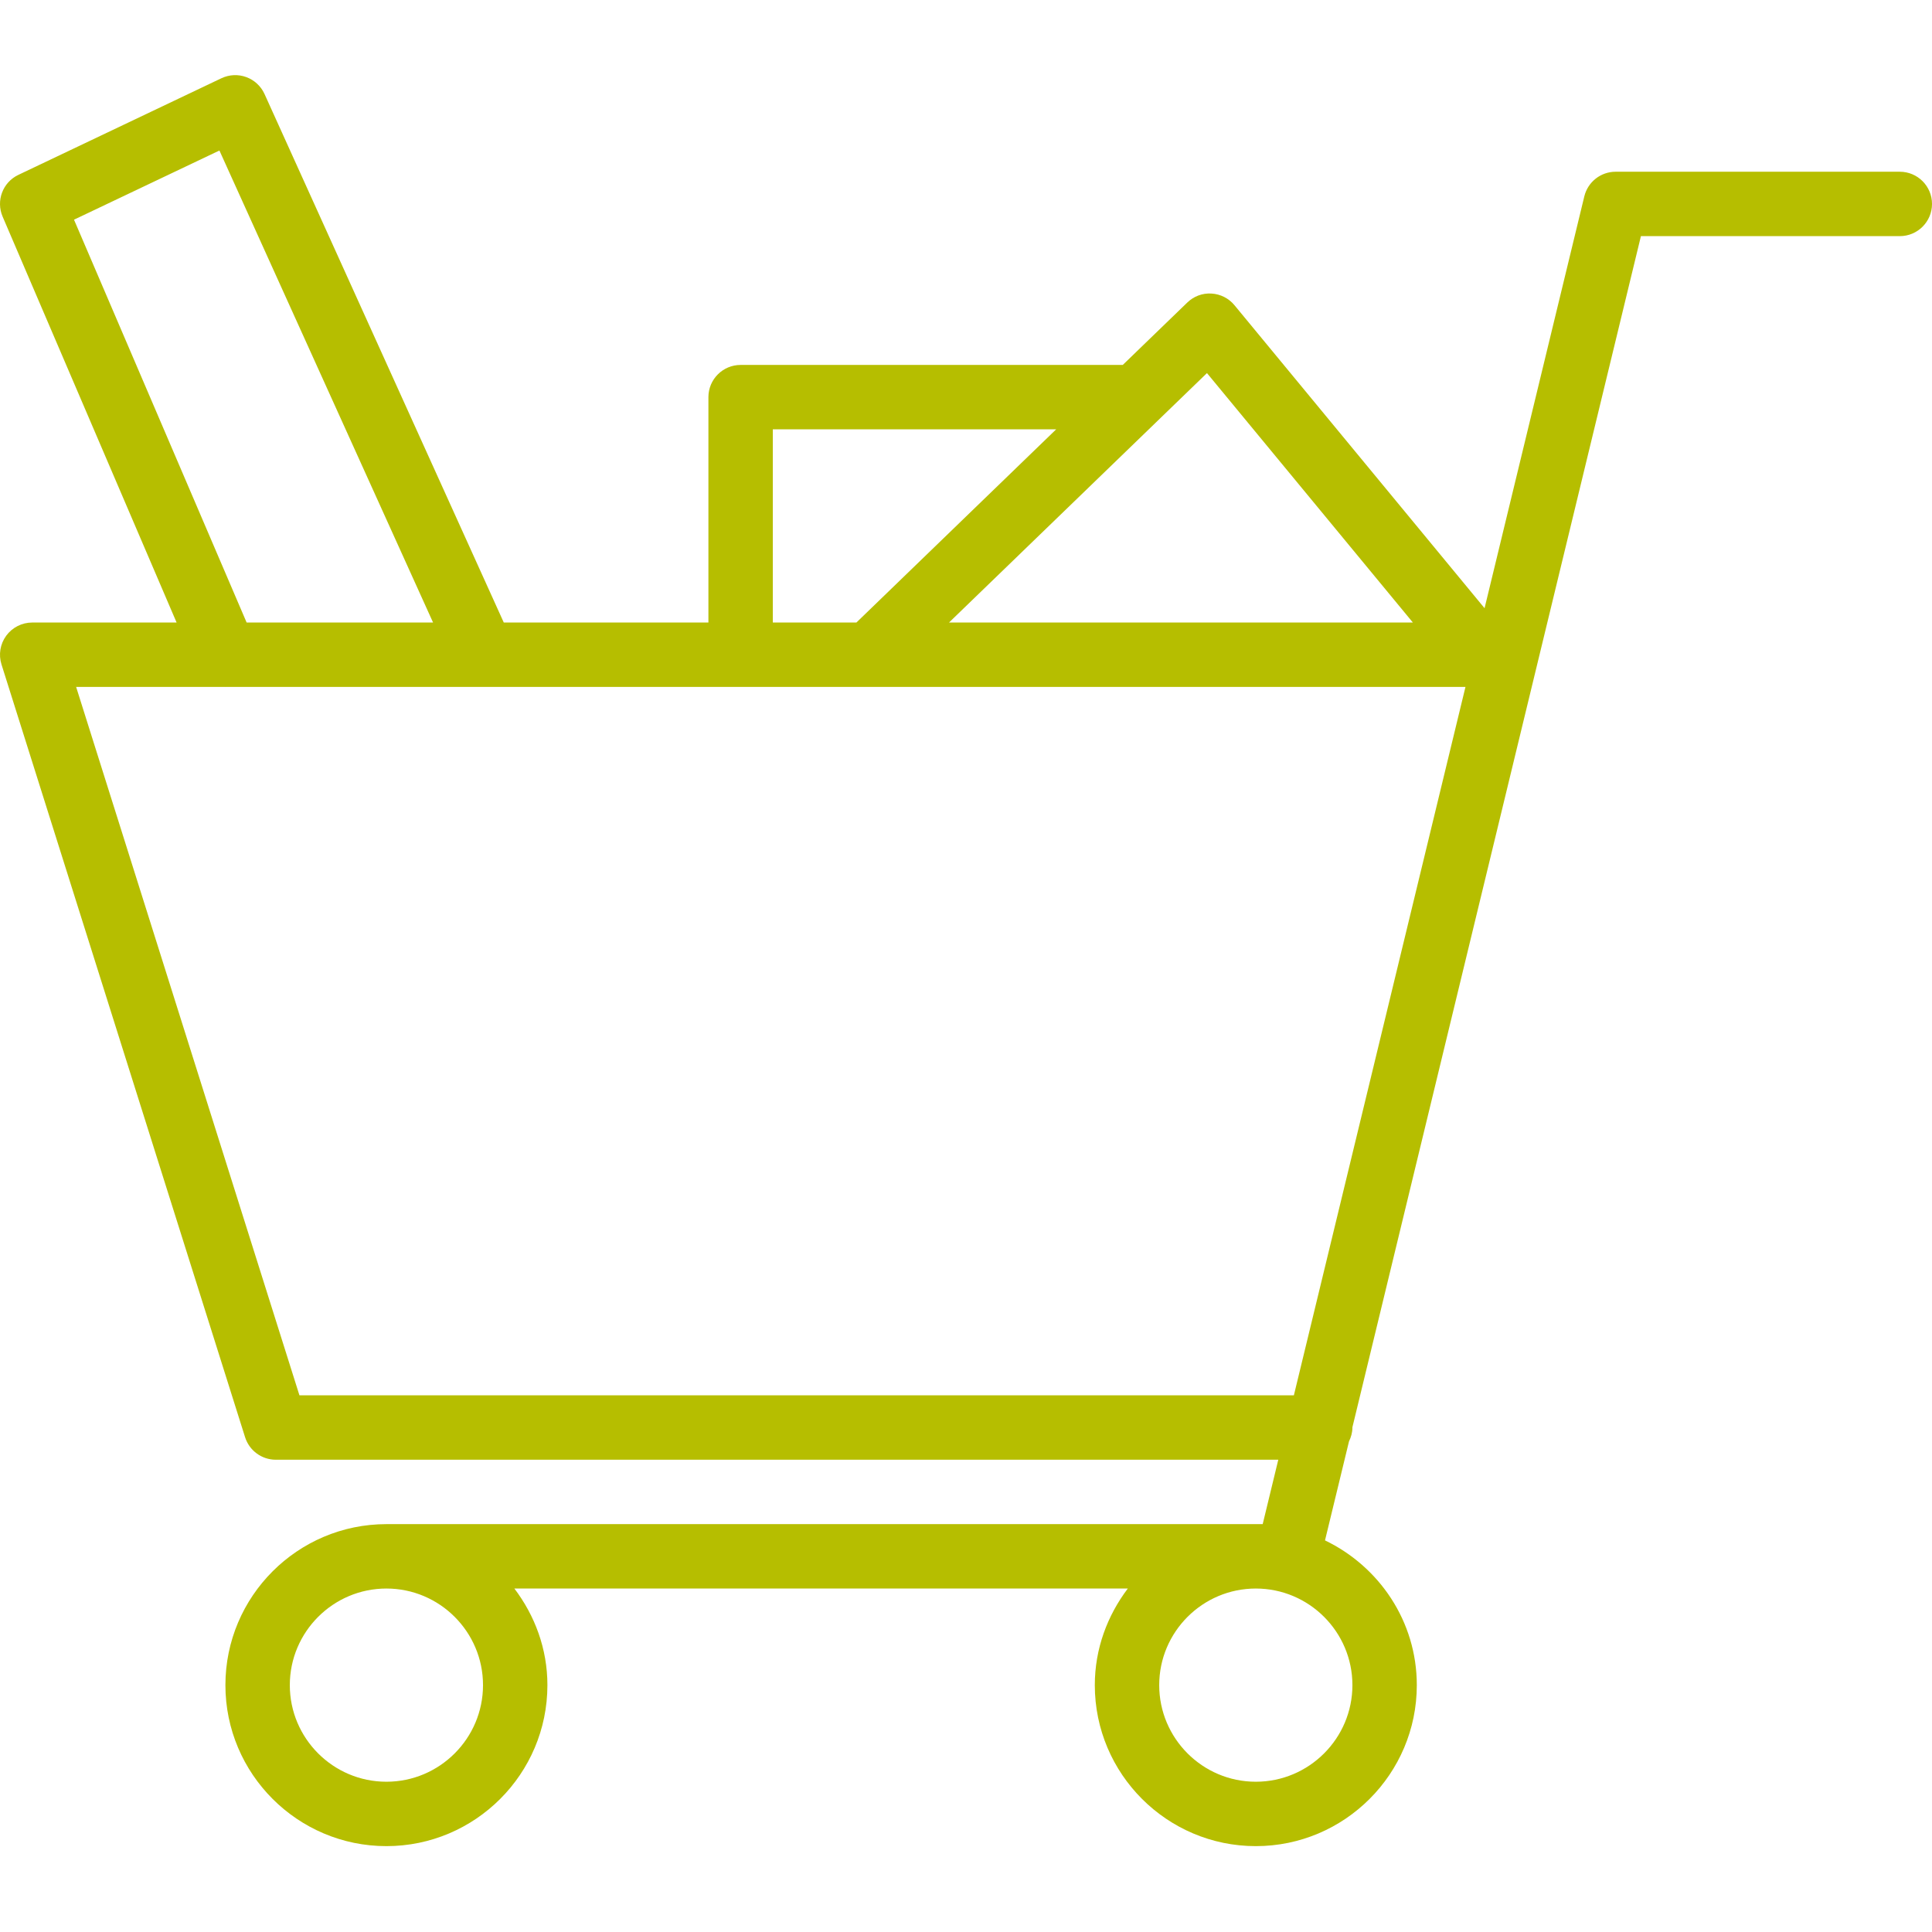
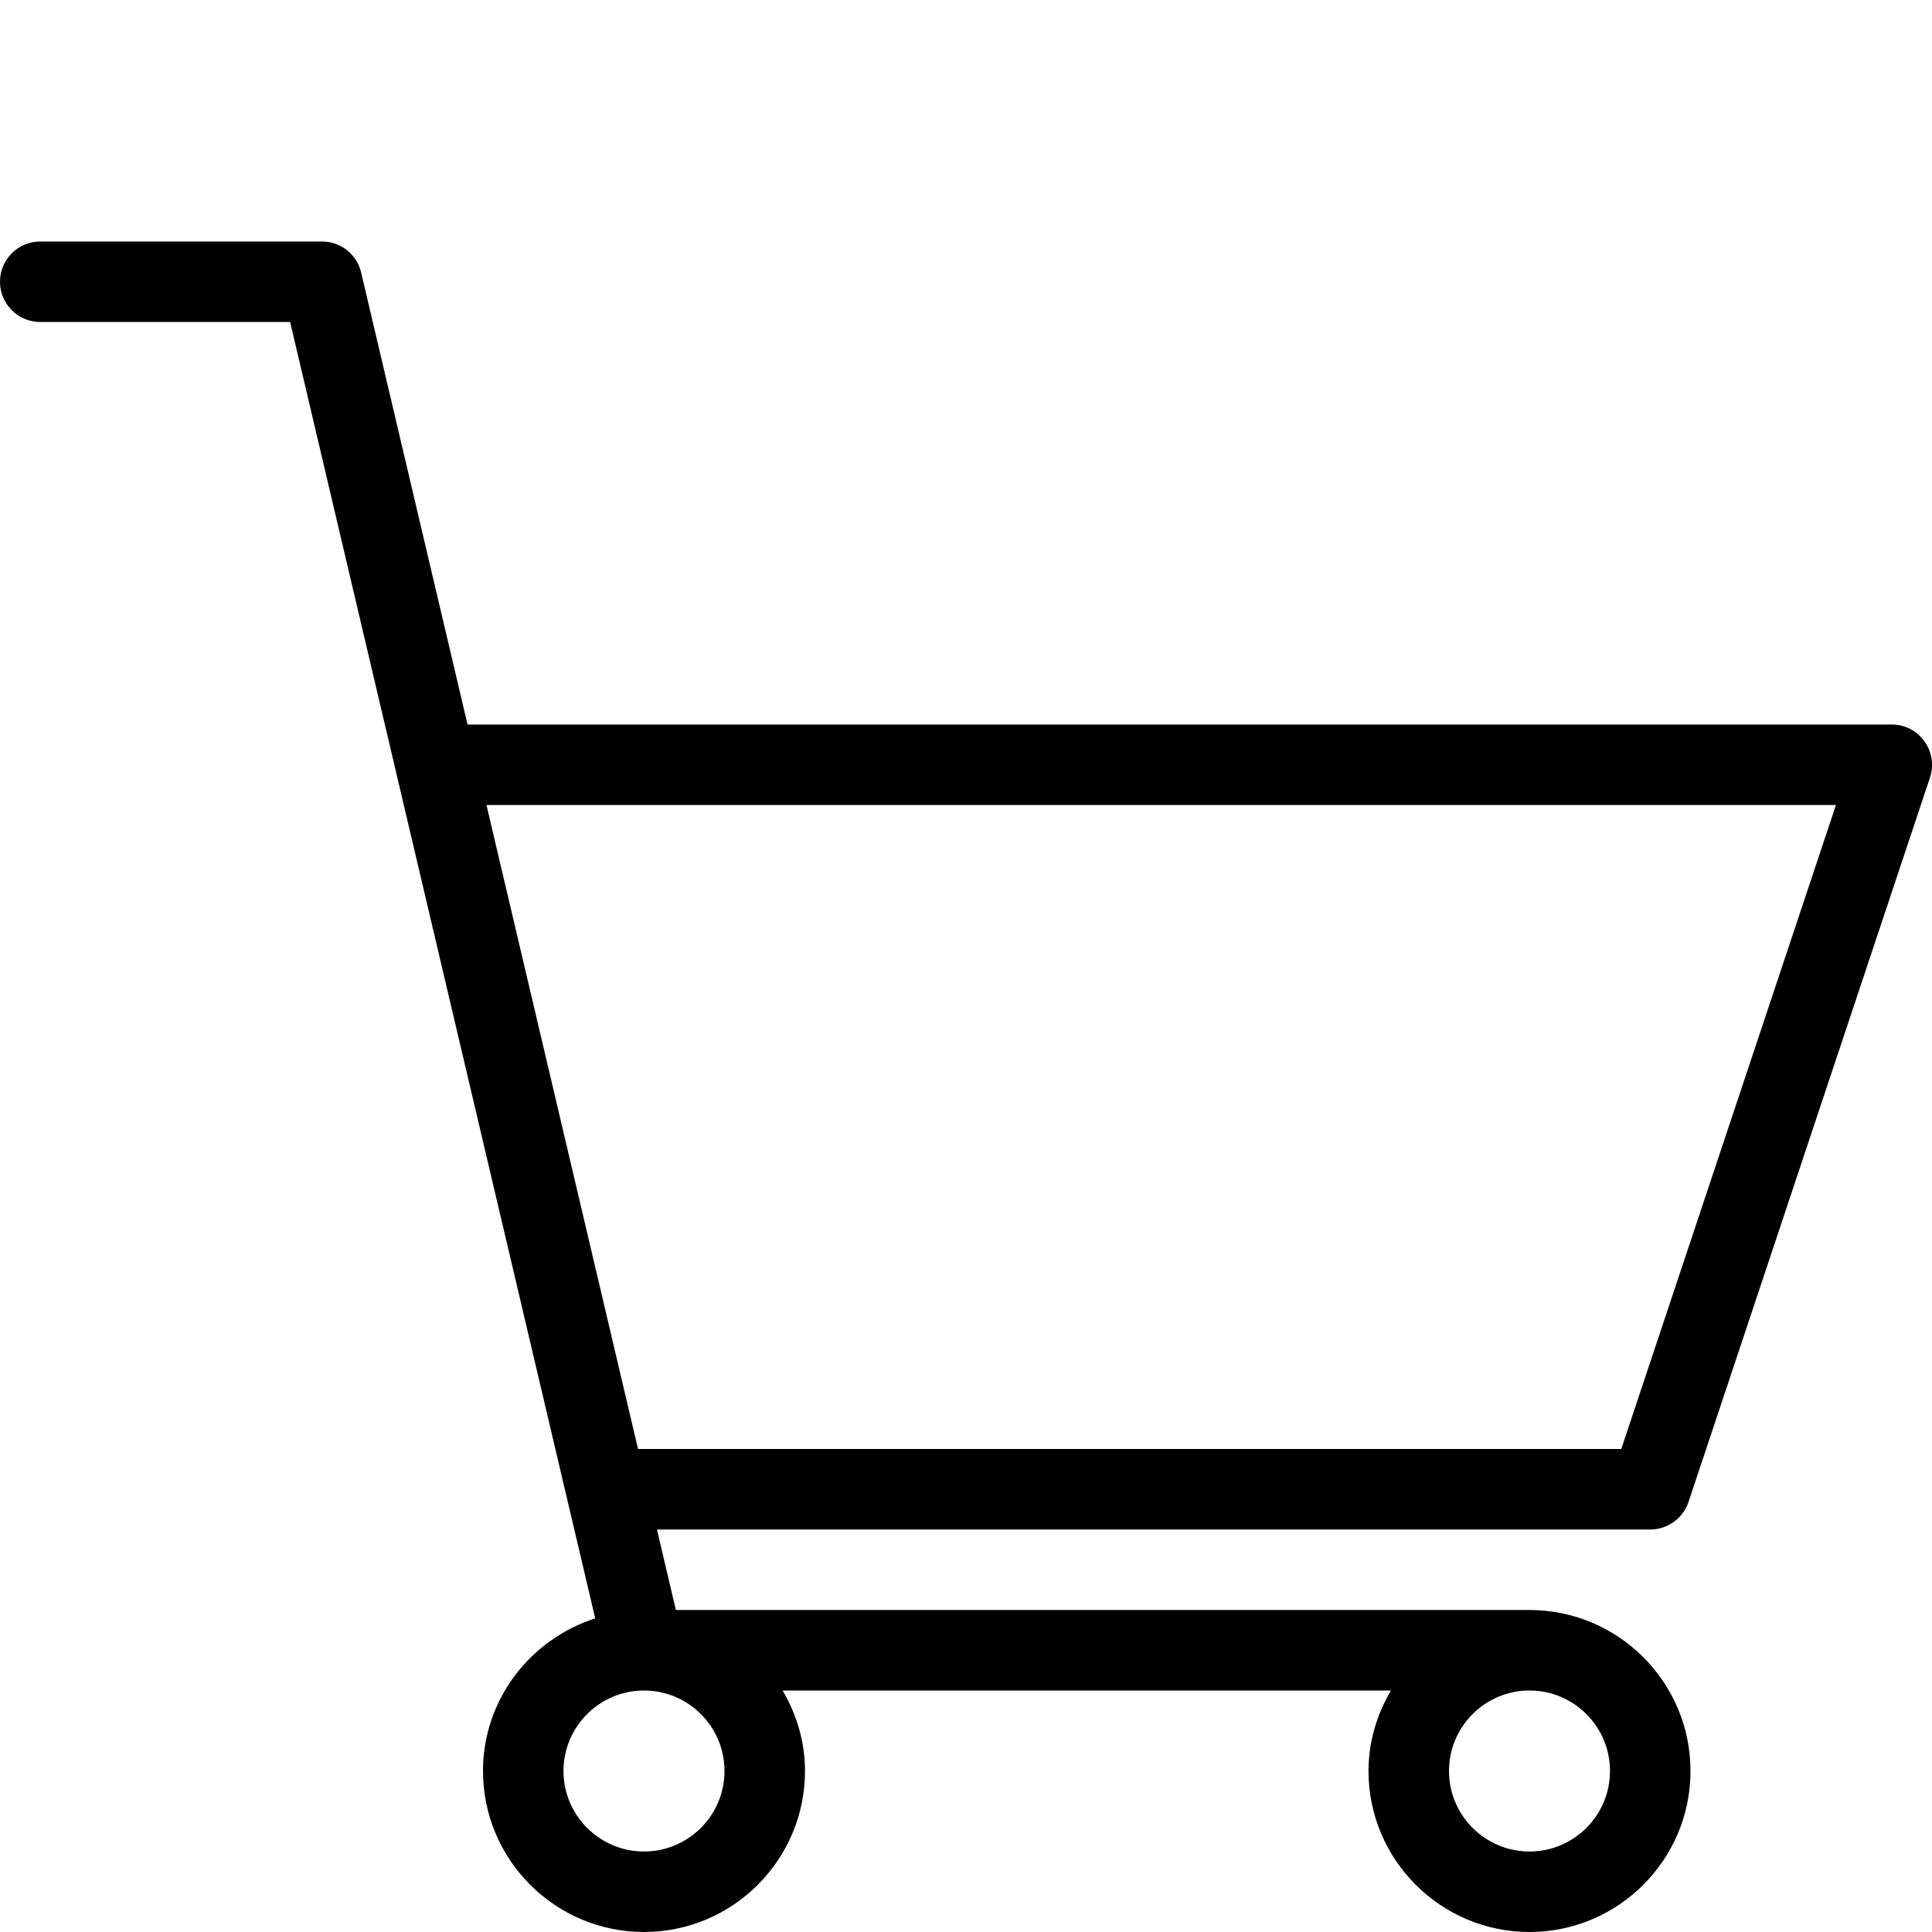
- <svg xmlns="http://www.w3.org/2000/svg" width="180px" height="180px" viewBox="0 0 180 180" version="1.1">
-   <defs />
-   <g id="Page-1" stroke="none" stroke-width="1" fill="none" fill-rule="evenodd">
-     <g id="shopping_cart" fill="#B6BE00">
-       <path d="M177.001,16 L150.523,16 C149.14,16 147.934,16.948 147.607,18.295 L138.313,56.665 L115.012,28.435 C114.481,27.79 113.704,27.397 112.867,27.349 C112.018,27.298 111.214,27.607 110.614,28.189 L104.605,34 L69.001,34 C67.345,34 66.001,35.344 66.001,37 L66.001,58 L46.936,58 L24.646,8.761 C24.313,8.029 23.701,7.459 22.945,7.183 C22.189,6.904 21.355,6.946 20.626,7.291 L1.714,16.291 C0.256,16.981 -0.392,18.7 0.244,20.182 L16.453,58 L3.001,58 C2.047,58 1.147,58.456 0.58,59.227 C0.016,59.998 -0.149,60.991 0.139,61.903 L22.834,133.903 C23.23,135.151 24.388,136 25.696,136 L119.095,136 L117.643,142 L36.001,142 C27.73,142 21.001,148.729 21.001,157 C21.001,165.271 27.73,172 36.001,172 C44.272,172 51.001,165.271 51.001,157 C51.001,153.61 49.828,150.514 47.923,148 L105.076,148 C103.174,150.514 102.001,153.61 102.001,157 C102.001,165.271 108.73,172 117.001,172 C125.272,172 132.001,165.271 132.001,157 C132.001,151.045 128.485,145.936 123.448,143.515 L125.683,134.293 C125.872,133.897 126.001,133.468 126.001,133 C126.001,132.994 125.998,132.991 125.998,132.985 L152.881,22 L177.001,22 C178.657,22 180.001,20.656 180.001,19 C180.001,17.344 178.657,16 177.001,16 L177.001,16 Z M45.001,157 C45.001,161.962 40.963,166 36.001,166 C31.039,166 27.001,161.962 27.001,157 C27.001,152.038 31.039,148 36.001,148 C40.963,148 45.001,152.038 45.001,157 L45.001,157 Z M117.001,166 C112.039,166 108.001,161.962 108.001,157 C108.001,152.038 112.039,148 117.001,148 C121.963,148 126.001,152.038 126.001,157 C126.001,161.962 121.963,166 117.001,166 L117.001,166 Z M112.45,34.759 L131.635,58 L88.417,58 L112.45,34.759 L112.45,34.759 Z M72.001,40 L98.401,40 L79.789,58 L72.001,58 L72.001,40 L72.001,40 Z M6.895,20.467 L20.443,14.023 L40.348,58 L22.978,58 L6.895,20.467 L6.895,20.467 Z M27.898,130 L7.093,64 L20.992,64 C20.995,64 20.998,64.003 21.001,64.003 C21.004,64.003 21.007,64 21.01,64 L136.534,64 L120.547,130 L27.898,130 L27.898,130 Z" id="Shape" />
-     </g>
+ <svg xmlns="http://www.w3.org/2000/svg" version="1.1" x="0px" y="0px" width="24px" height="24px" viewBox="0 0 24 24" enable-background="new 0 0 24 24" xml:space="preserve">
+   <g id="Outline_Icons">
+     <path d="M20.975,18.659l3-9C24.025,9.506,24,9.338,23.905,9.208C23.812,9.077,23.661,9,23.5,9H5.808L4.486,3.385   C4.434,3.16,4.232,3,4,3H0.5C0.224,3,0,3.224,0,3.5S0.224,4,0.5,4h3.104l3.79,16.104C6.589,20.363,6,21.11,6,22   c0,1.103,0.897,2,2,2s2-0.897,2-2c0-0.365-0.105-0.705-0.278-1h7.557C17.105,21.295,17,21.635,17,22c0,1.103,0.897,2,2,2   s2-0.897,2-2c0-1.103-0.897-2-2-2H8.396l-0.235-1H20.5C20.715,19,20.906,18.862,20.975,18.659z M9,22c0,0.551-0.448,1-1,1   s-1-0.449-1-1s0.448-1,1-1S9,21.449,9,22z M20,22c0,0.551-0.448,1-1,1s-1-0.449-1-1s0.448-1,1-1S20,21.449,20,22z M7.926,18   l-1.883-8h16.764l-2.667,8H7.926z" />
+   </g>
+   <g id="Invisible_Shape">
+     <rect fill="none" width="24" height="24" />
  </g>
</svg>
